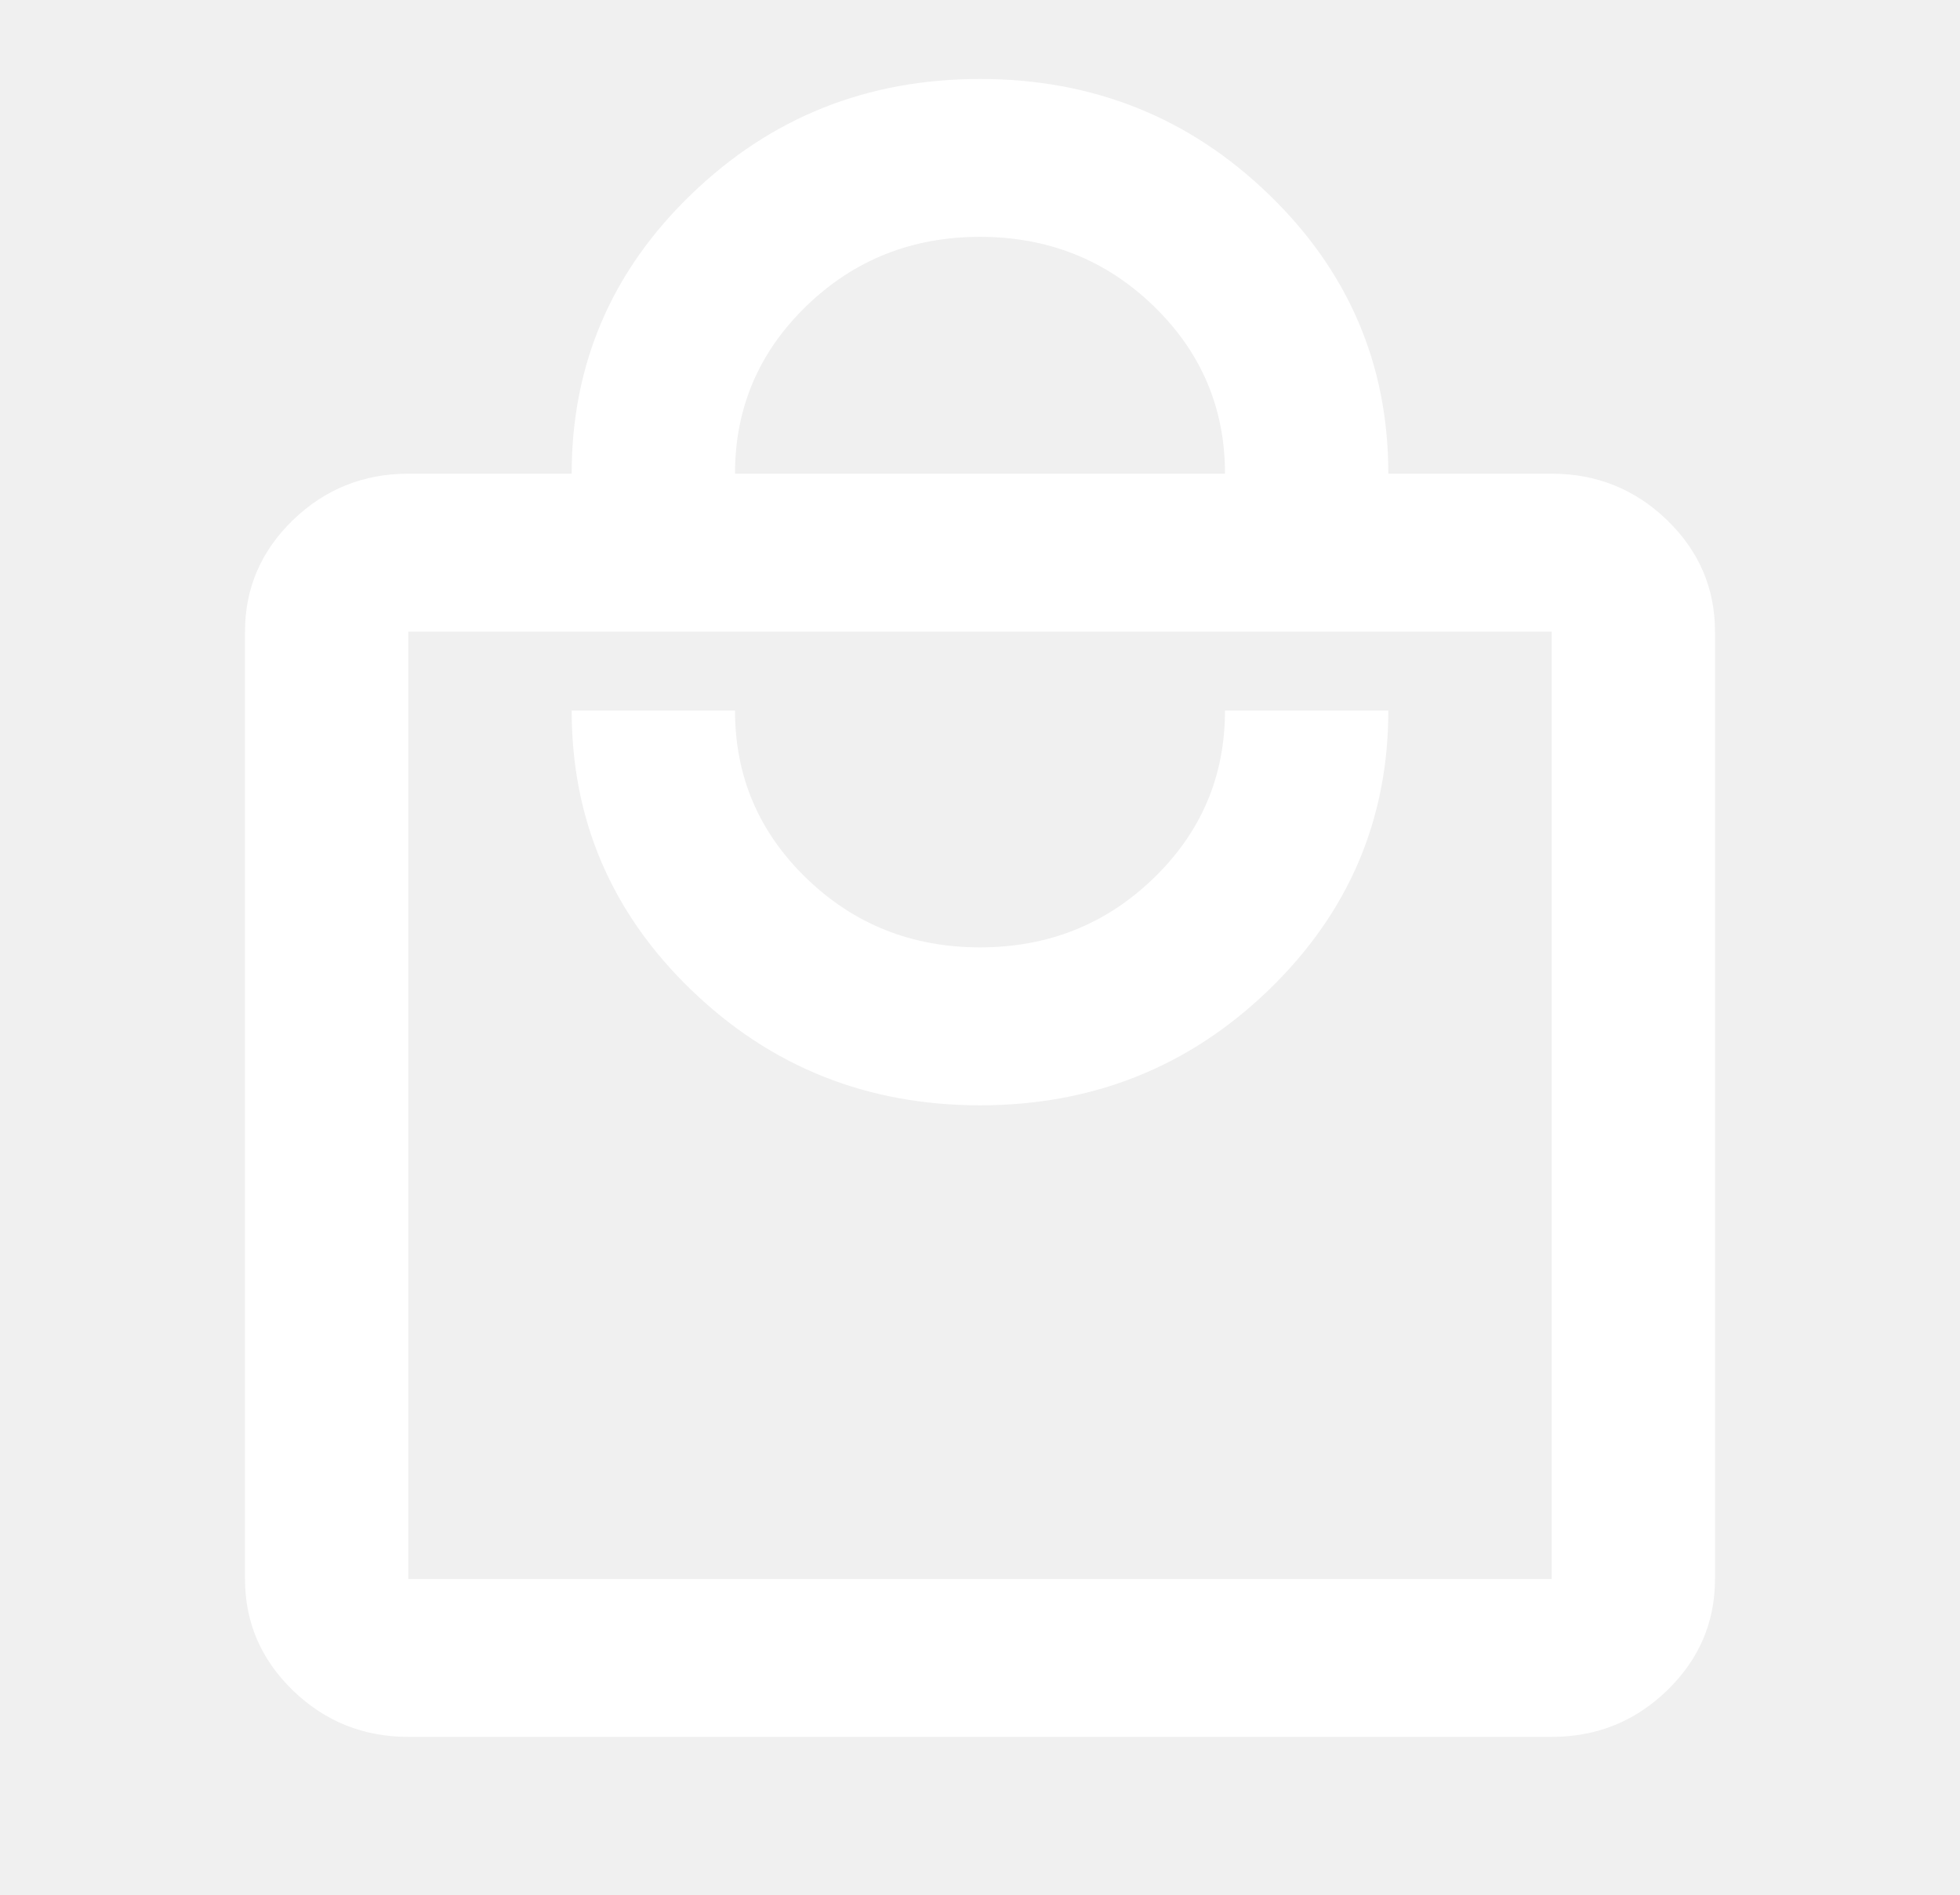
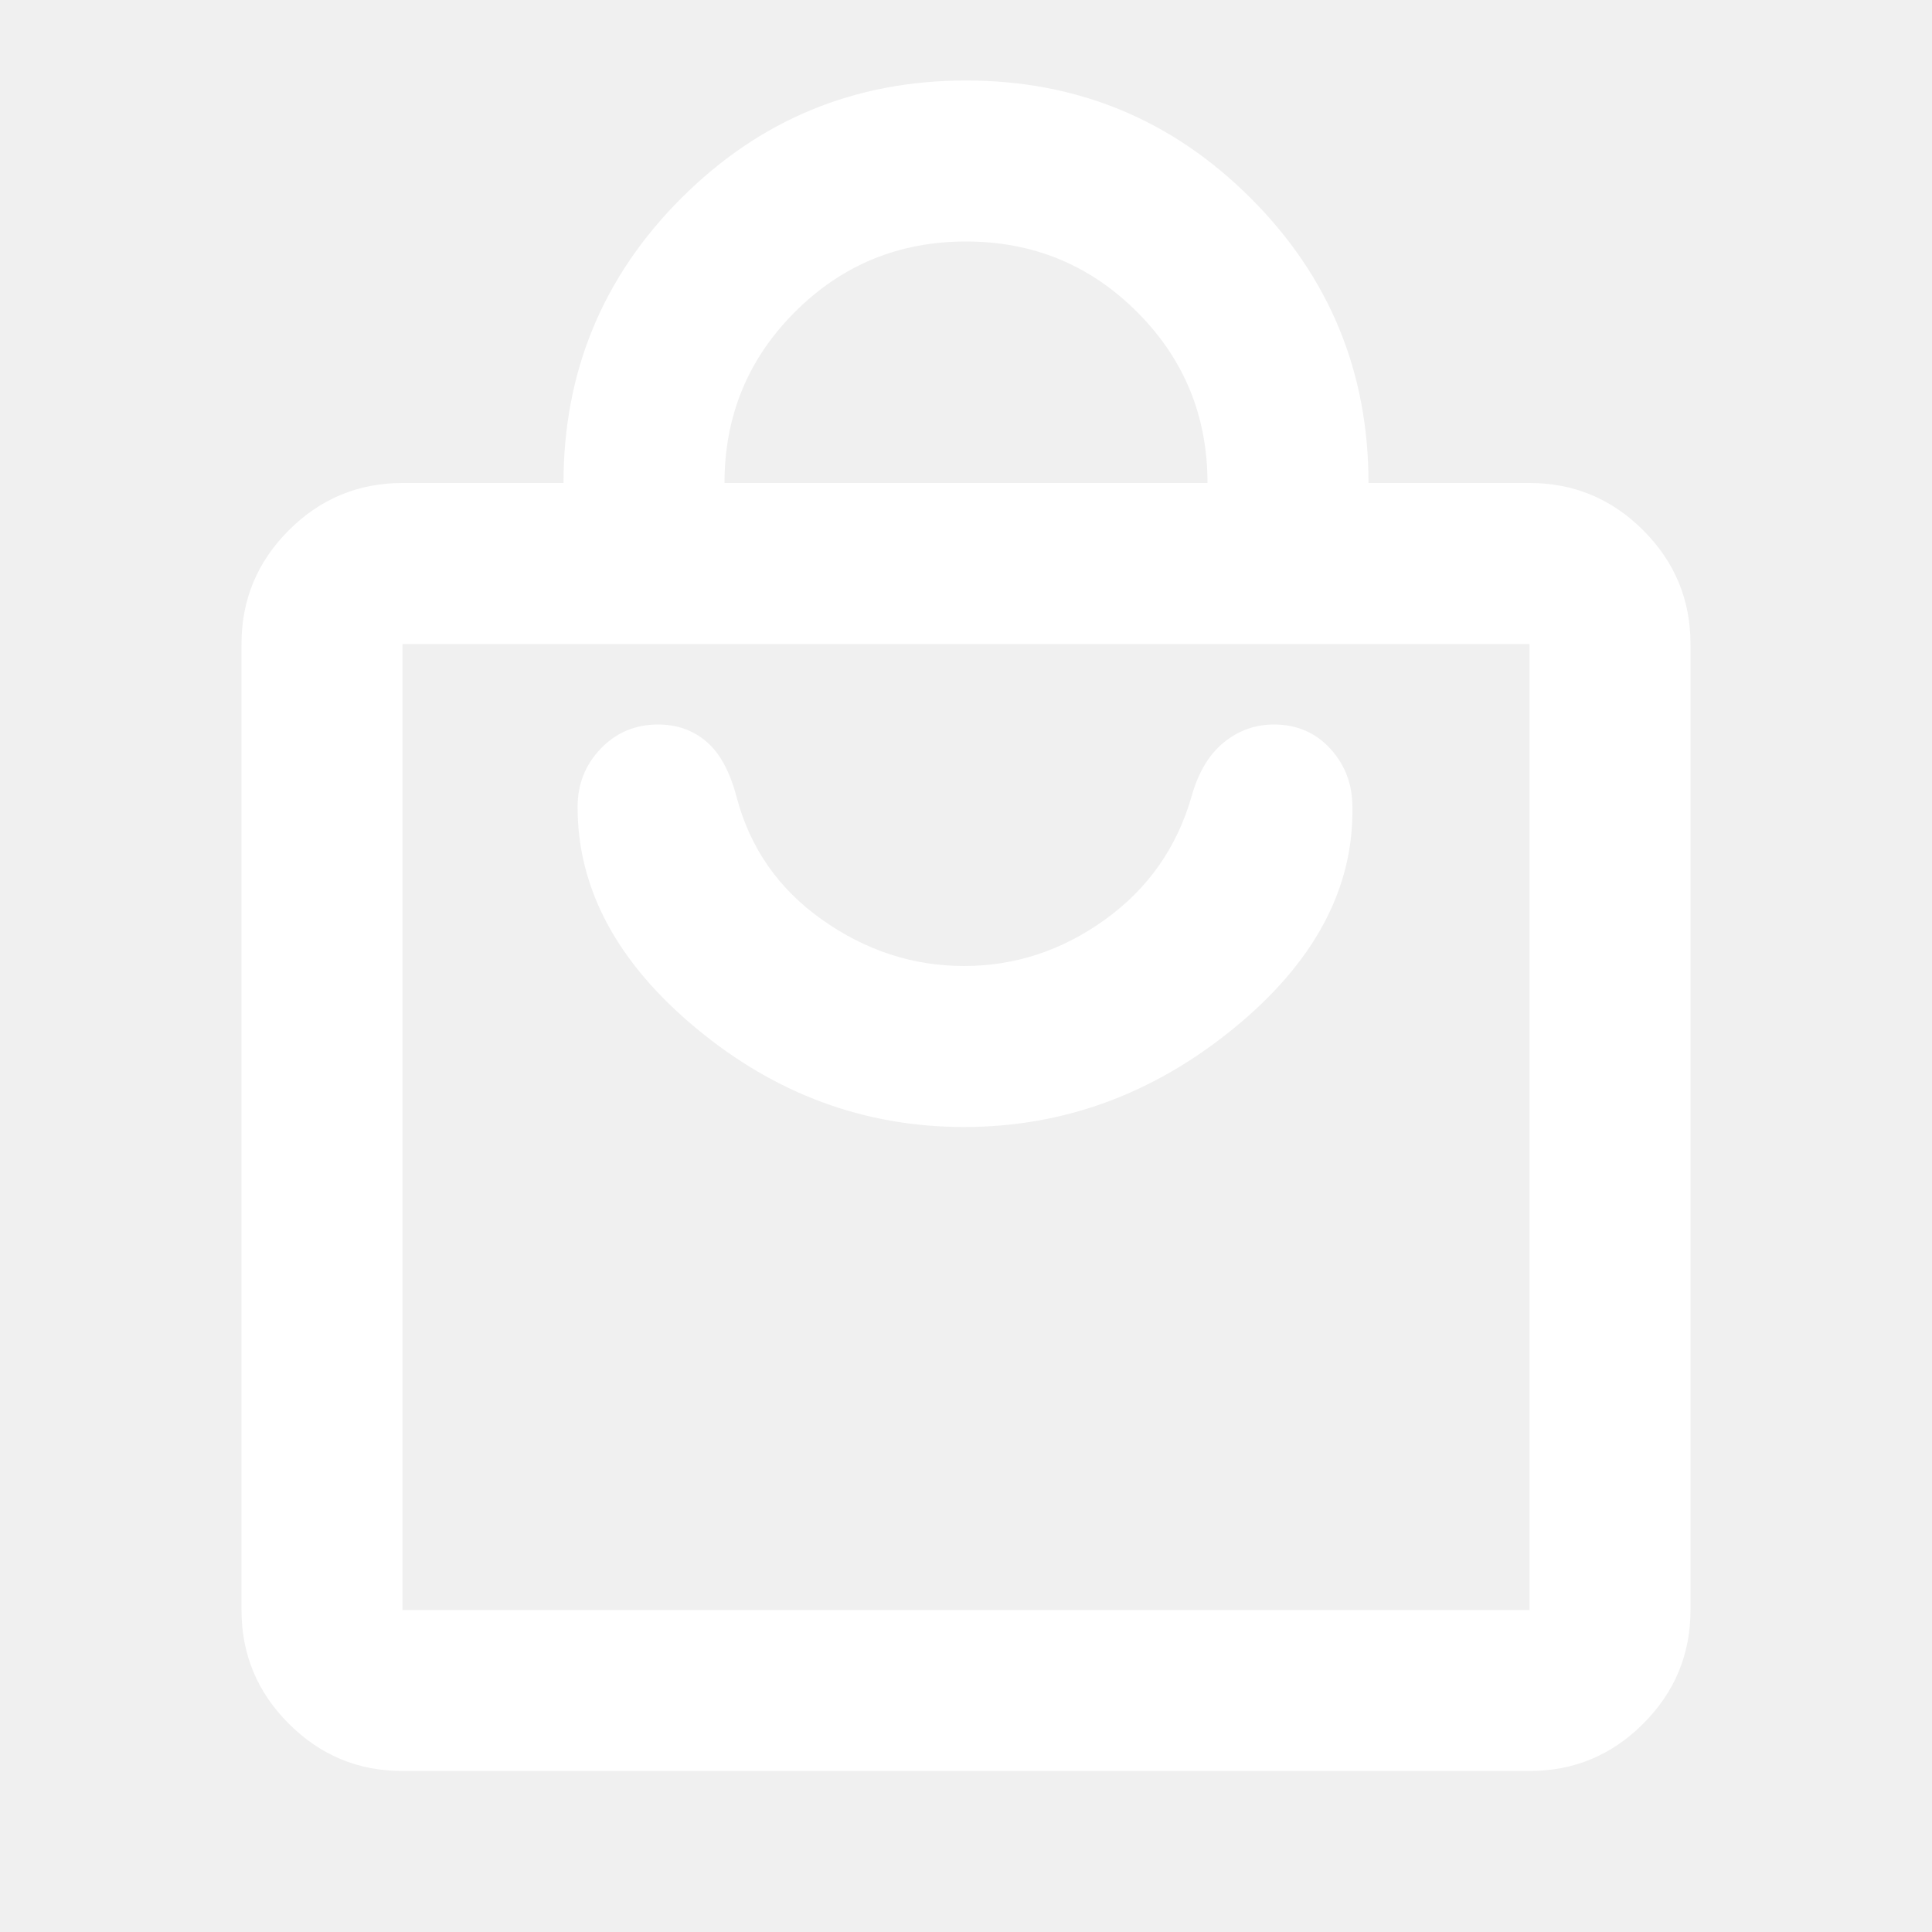
- <svg xmlns="http://www.w3.org/2000/svg" preserveAspectRatio="none" overflow="visible" style="display: block;" width="24" height="23.2" viewBox="0 0 24 23.2" fill="none">
-   <g id="local_mall">
-     <mask id="mask0_0_104" style="mask-type:alpha" maskUnits="userSpaceOnUse" x="0" y="0" width="24" height="24">
-       <rect id="Bounding box" width="24" height="23.2" fill="#D9D9D9" />
-     </mask>
-     <g mask="url(#mask0_0_104)">
-       <path id="local_mall_2" d="M5 21.267C4.45 21.267 3.979 21.078 3.587 20.699C3.196 20.32 3 19.865 3 19.334V7.734C3 7.202 3.196 6.747 3.587 6.368C3.979 5.99 4.45 5.8 5 5.8H7C7 4.463 7.487 3.323 8.463 2.381C9.438 1.438 10.617 0.967 12 0.967C13.383 0.967 14.562 1.438 15.537 2.381C16.512 3.323 17 4.463 17 5.8H19C19.55 5.8 20.021 5.99 20.413 6.368C20.804 6.747 21 7.202 21 7.734V19.334C21 19.865 20.804 20.32 20.413 20.699C20.021 21.078 19.55 21.267 19 21.267H5ZM5 19.334H19V7.734H5V19.334ZM12 13.534C13.383 13.534 14.562 13.062 15.537 12.12C16.512 11.177 17 10.037 17 8.7H15C15 9.506 14.708 10.191 14.125 10.754C13.542 11.318 12.833 11.6 12 11.6C11.167 11.6 10.458 11.318 9.875 10.754C9.292 10.191 9 9.506 9 8.7H7C7 10.037 7.487 11.177 8.463 12.12C9.438 13.062 10.617 13.534 12 13.534ZM9 5.8H15C15 4.995 14.708 4.31 14.125 3.746C13.542 3.182 12.833 2.9 12 2.9C11.167 2.9 10.458 3.182 9.875 3.746C9.292 4.31 9 4.995 9 5.8Z" fill="white" />
-     </g>
-   </g>
+ <svg xmlns="http://www.w3.org/2000/svg" height="24" viewBox="0 -960 960 960" width="24">
+   <path fill="white" d="M200-80q-33 0-56.5-23.5T120-160v-480q0-33 23.5-56.5T200-720h80q0-83 58.5-141.5T480-920q83 0 141.5 58.5T680-720h80q33 0 56.5 23.5T840-640v480q0 33-23.5 56.5T760-80H200Zm0-80h560v-480H200v480Zm160-560h240q0-50-35-85t-85-35q-50 0-85 35t-35 85ZM200-160v-480 480Zm279-240q74 0 134-49t59-110q0-17-11-29t-28-12q-14 0-25 9t-16 27q-11 38-43 61t-70 23q-38 0-70.5-23T366-564q-5-19-15-27.5t-24-8.5q-17 0-28.5 12T287-559q0 61 59 110t133 49Z" />
</svg>
